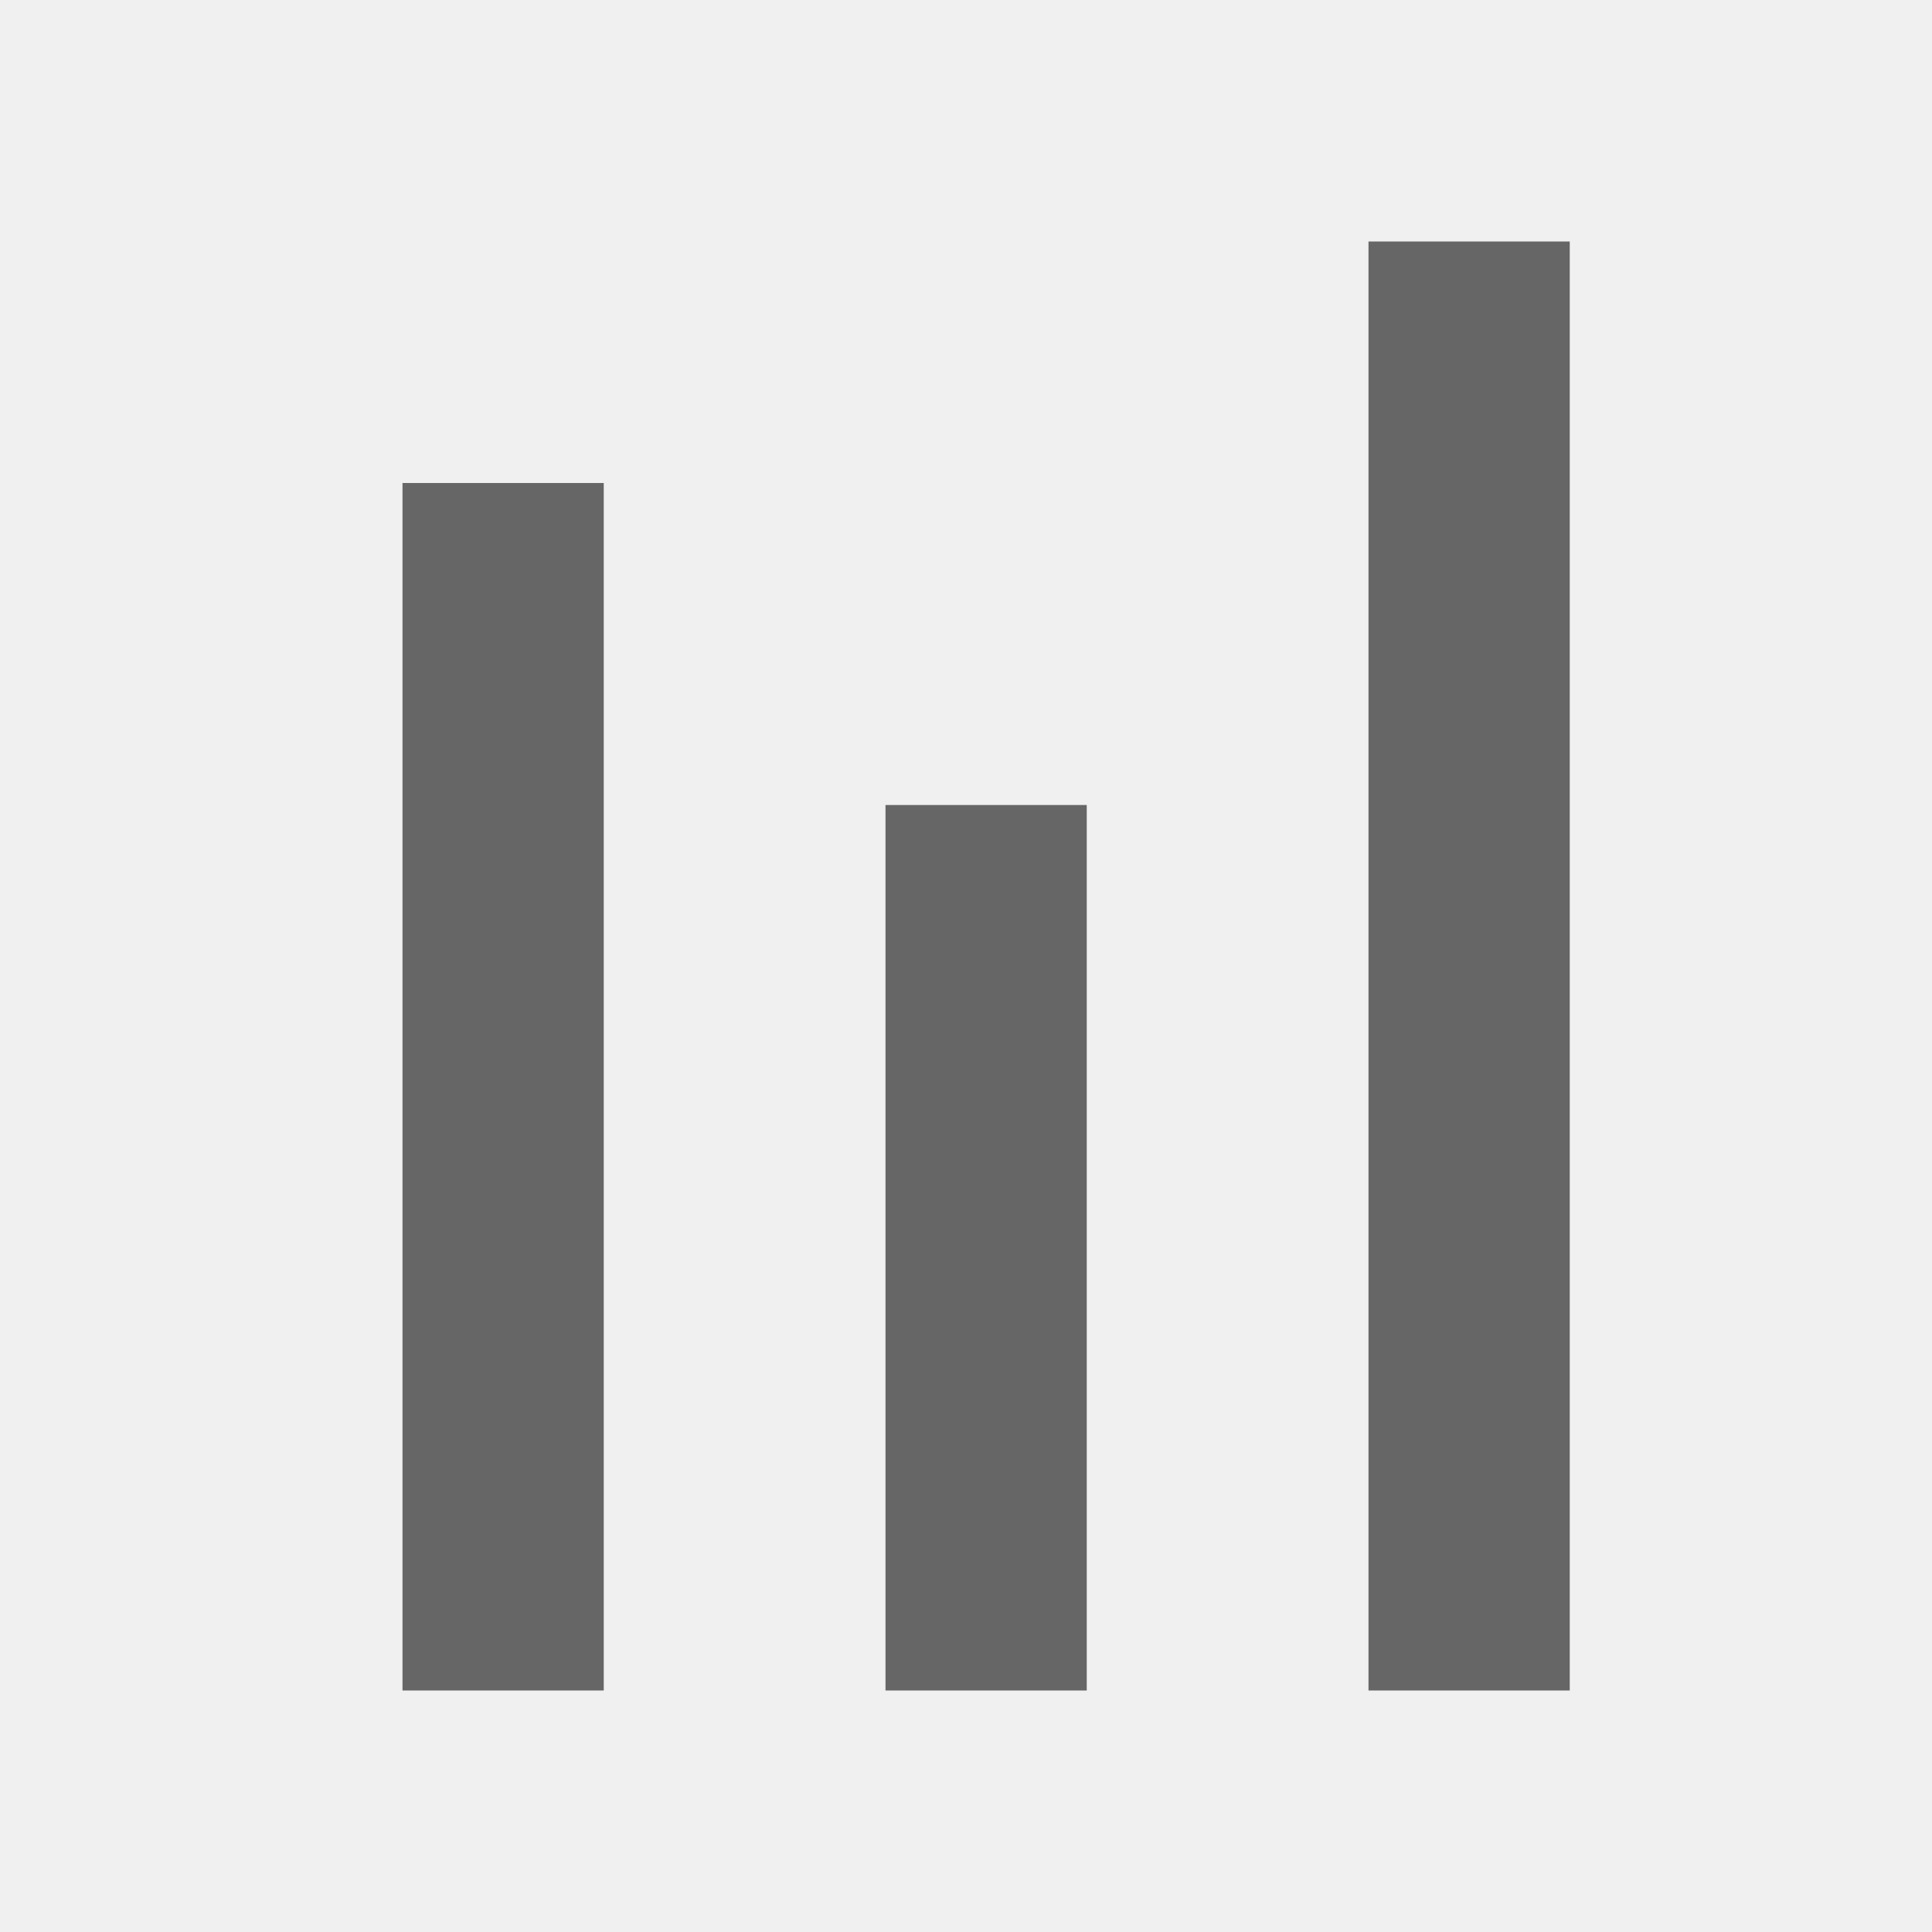
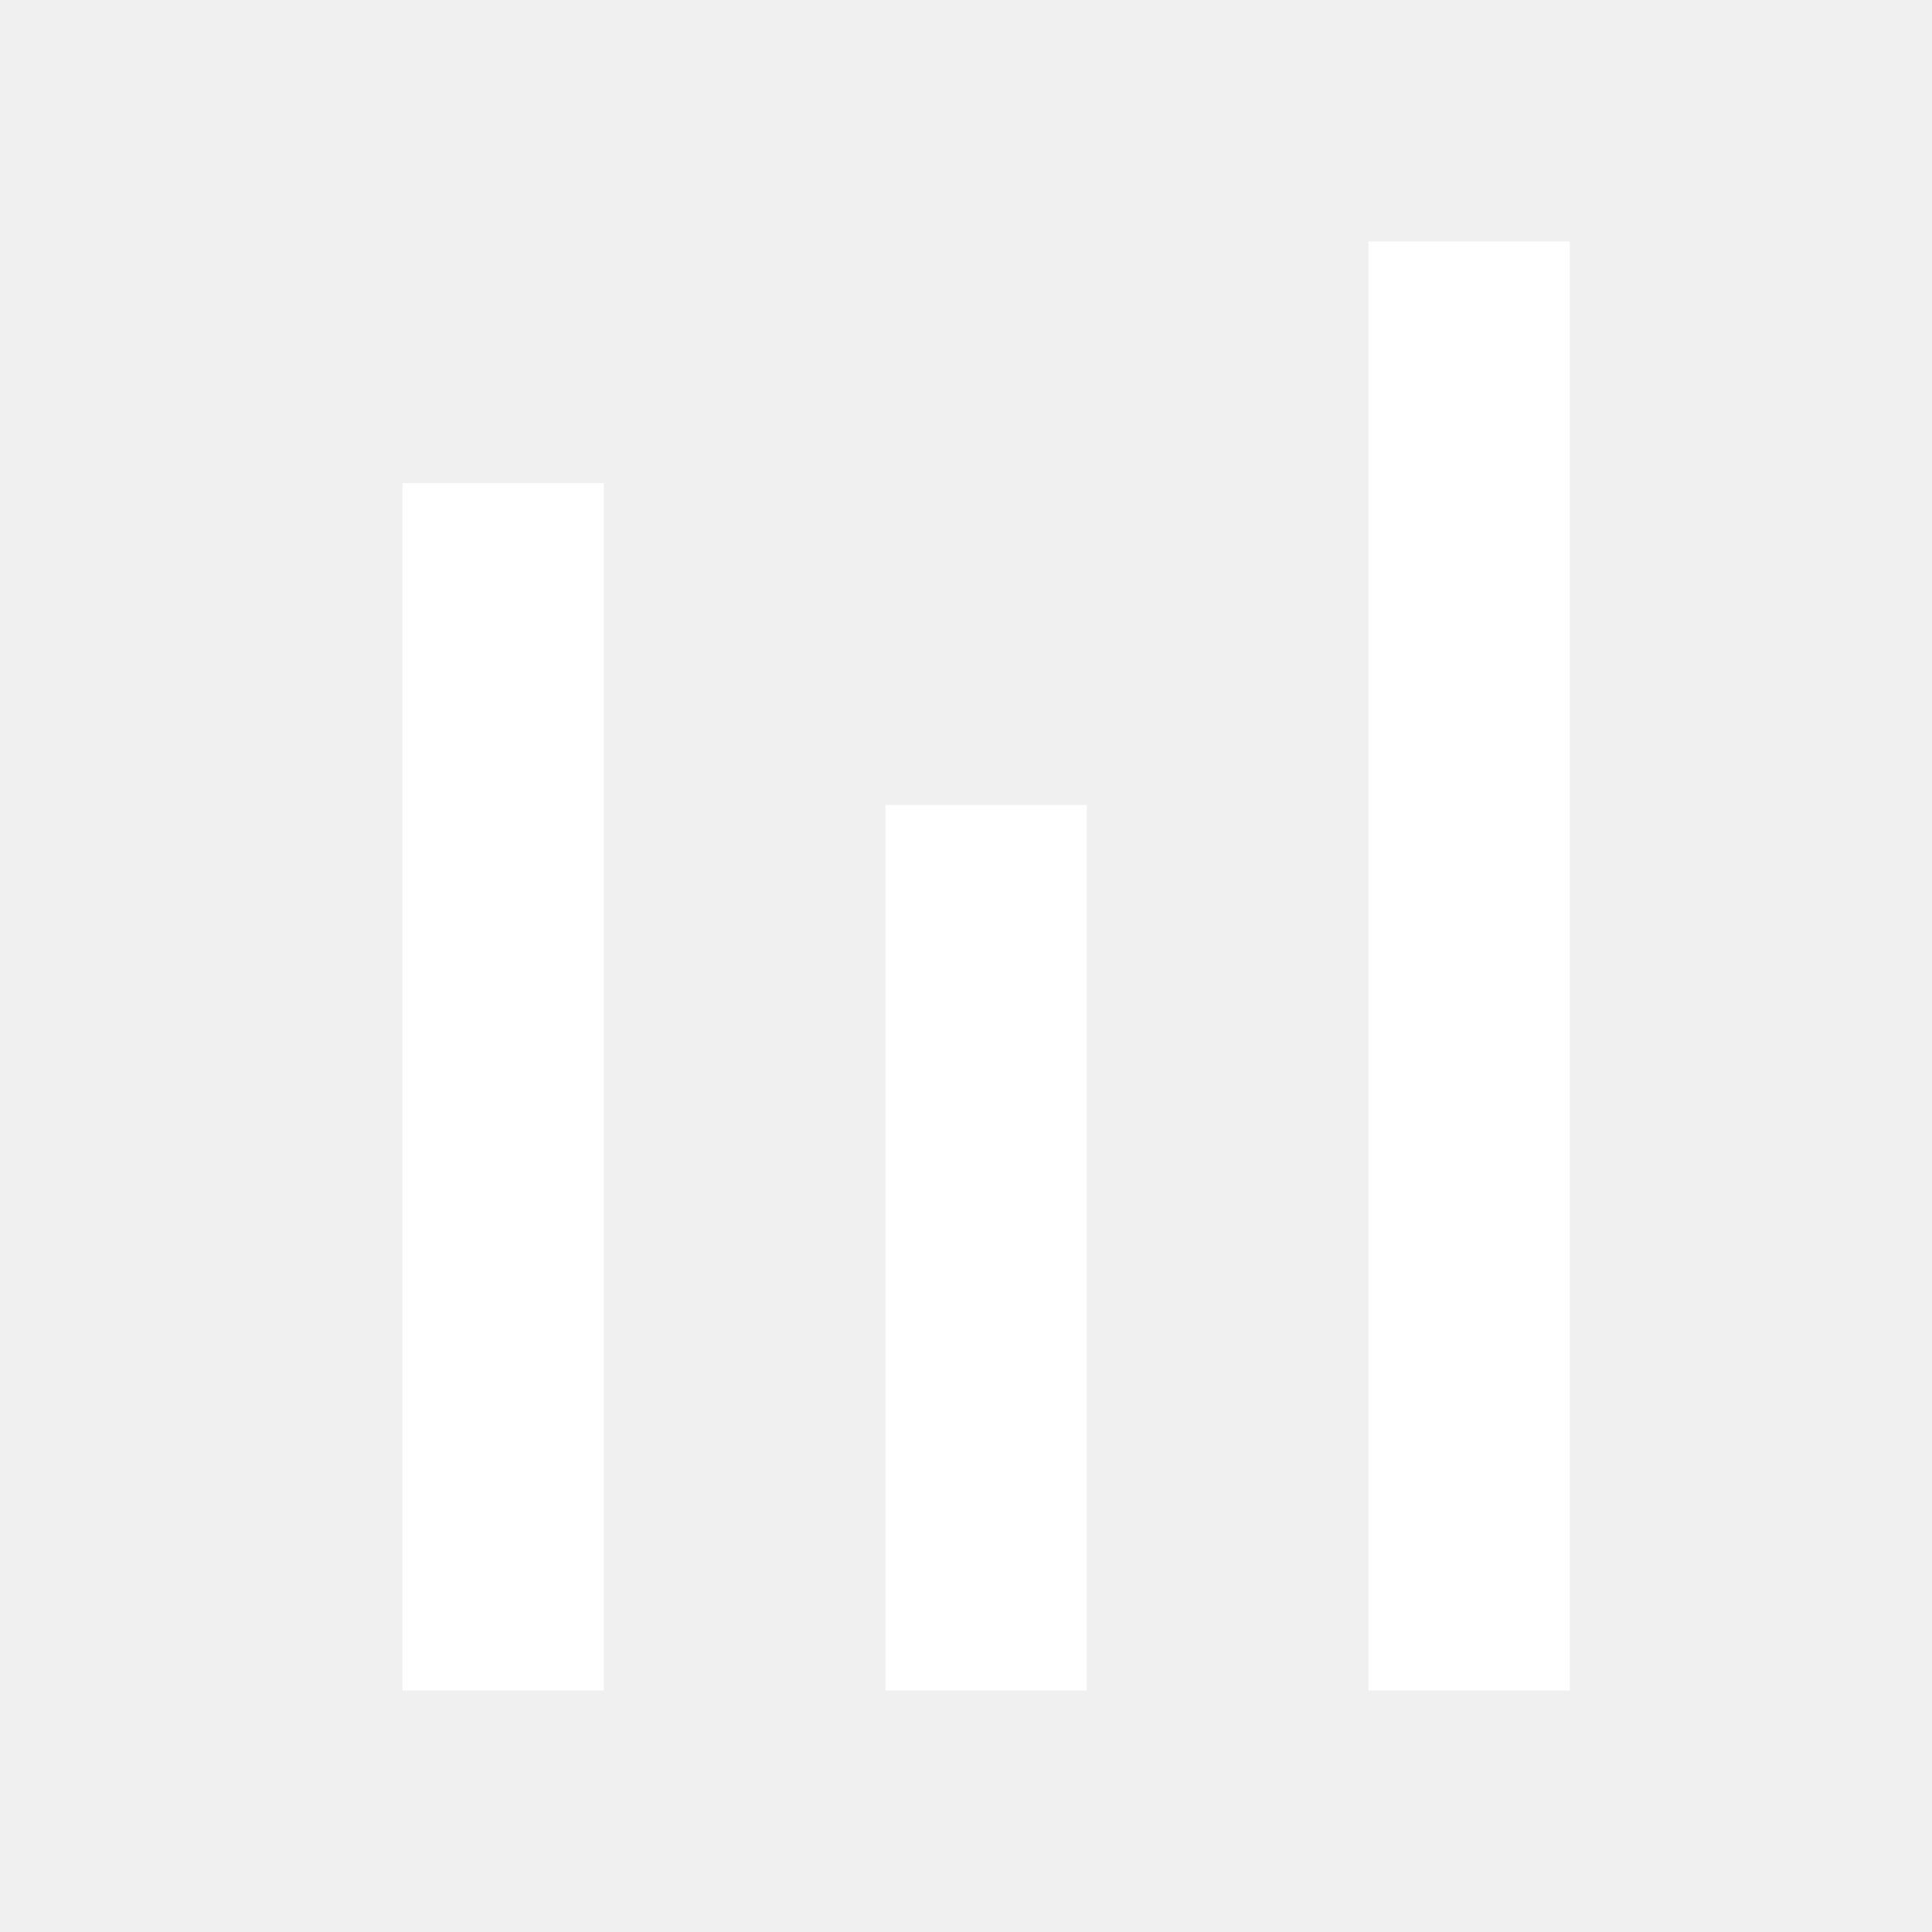
<svg xmlns="http://www.w3.org/2000/svg" width="24" height="24" viewBox="0 0 24 24">
  <g fill="none" fill-rule="evenodd">
    <path d="M0 0h24v24H0z" />
-     <path fill="#666" d="M17 3h2.5v18H17zM11 10h2.5v11H11zM5 6h2.5v15H5z" />
+     <path fill="#FFF" d="M17 3h2.5v18H17zM11 10h2.5v11H11zM5 6h2.5v15H5z" />
  </g>
</svg>
